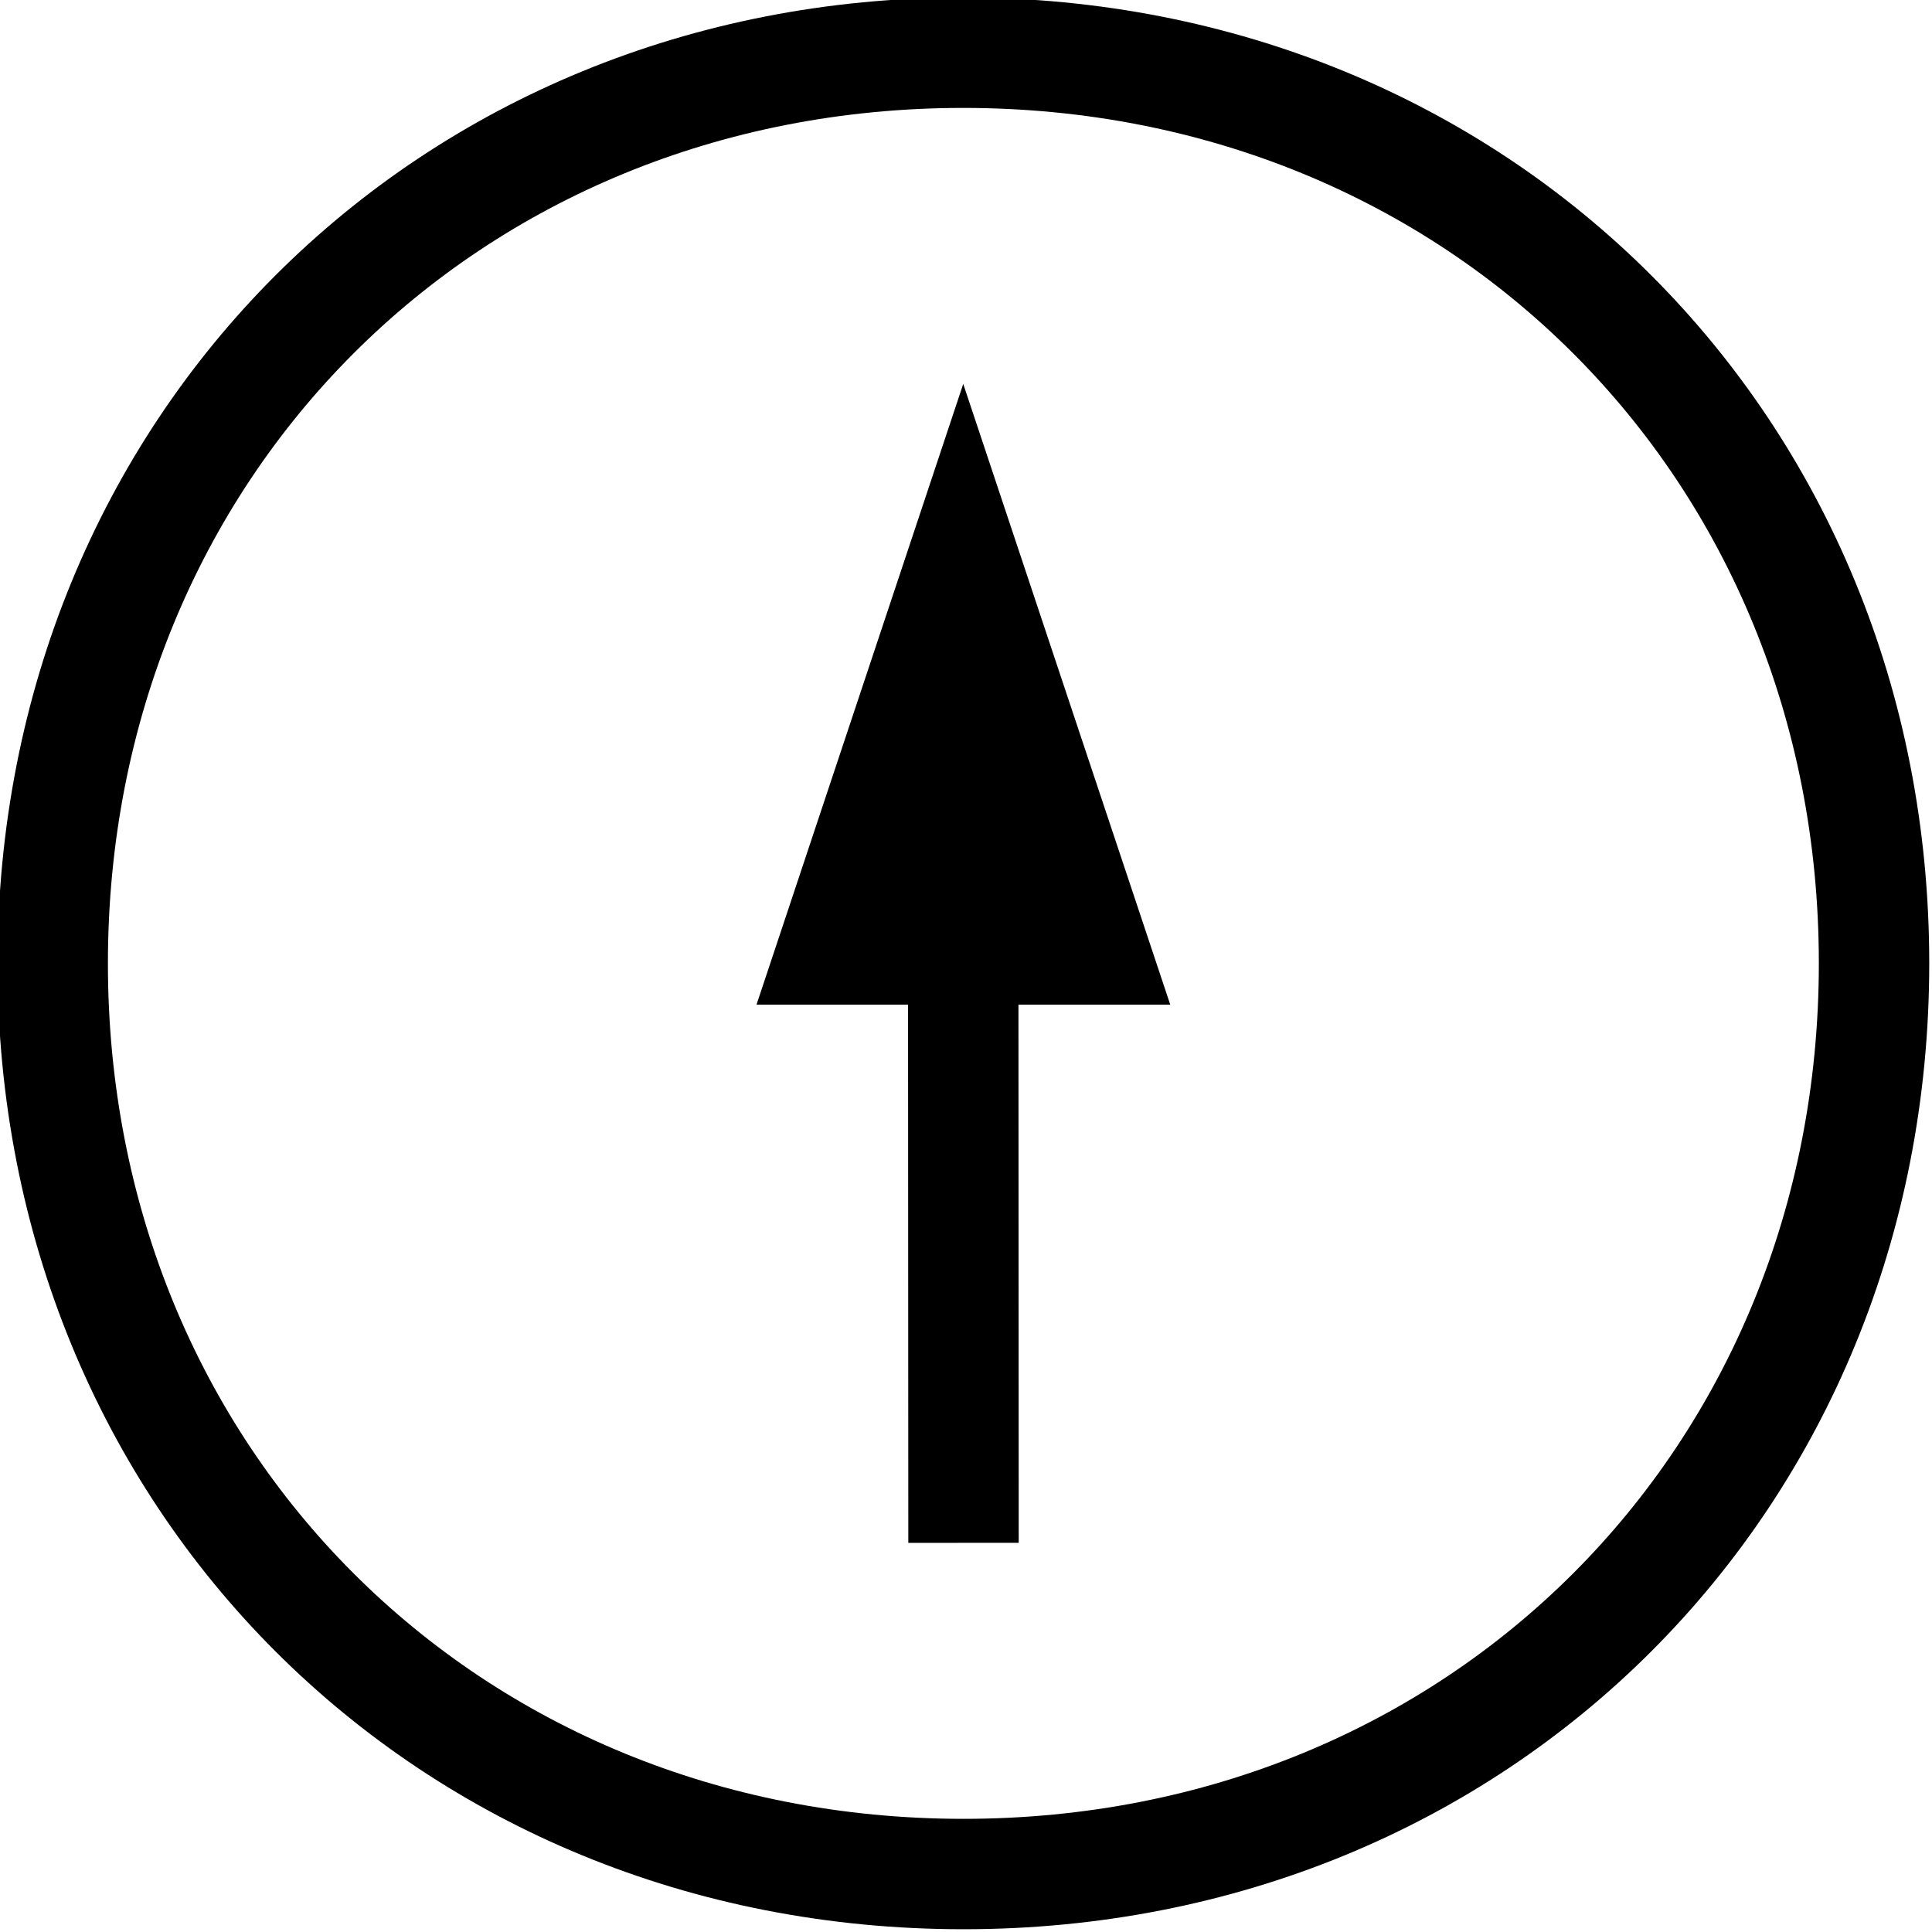
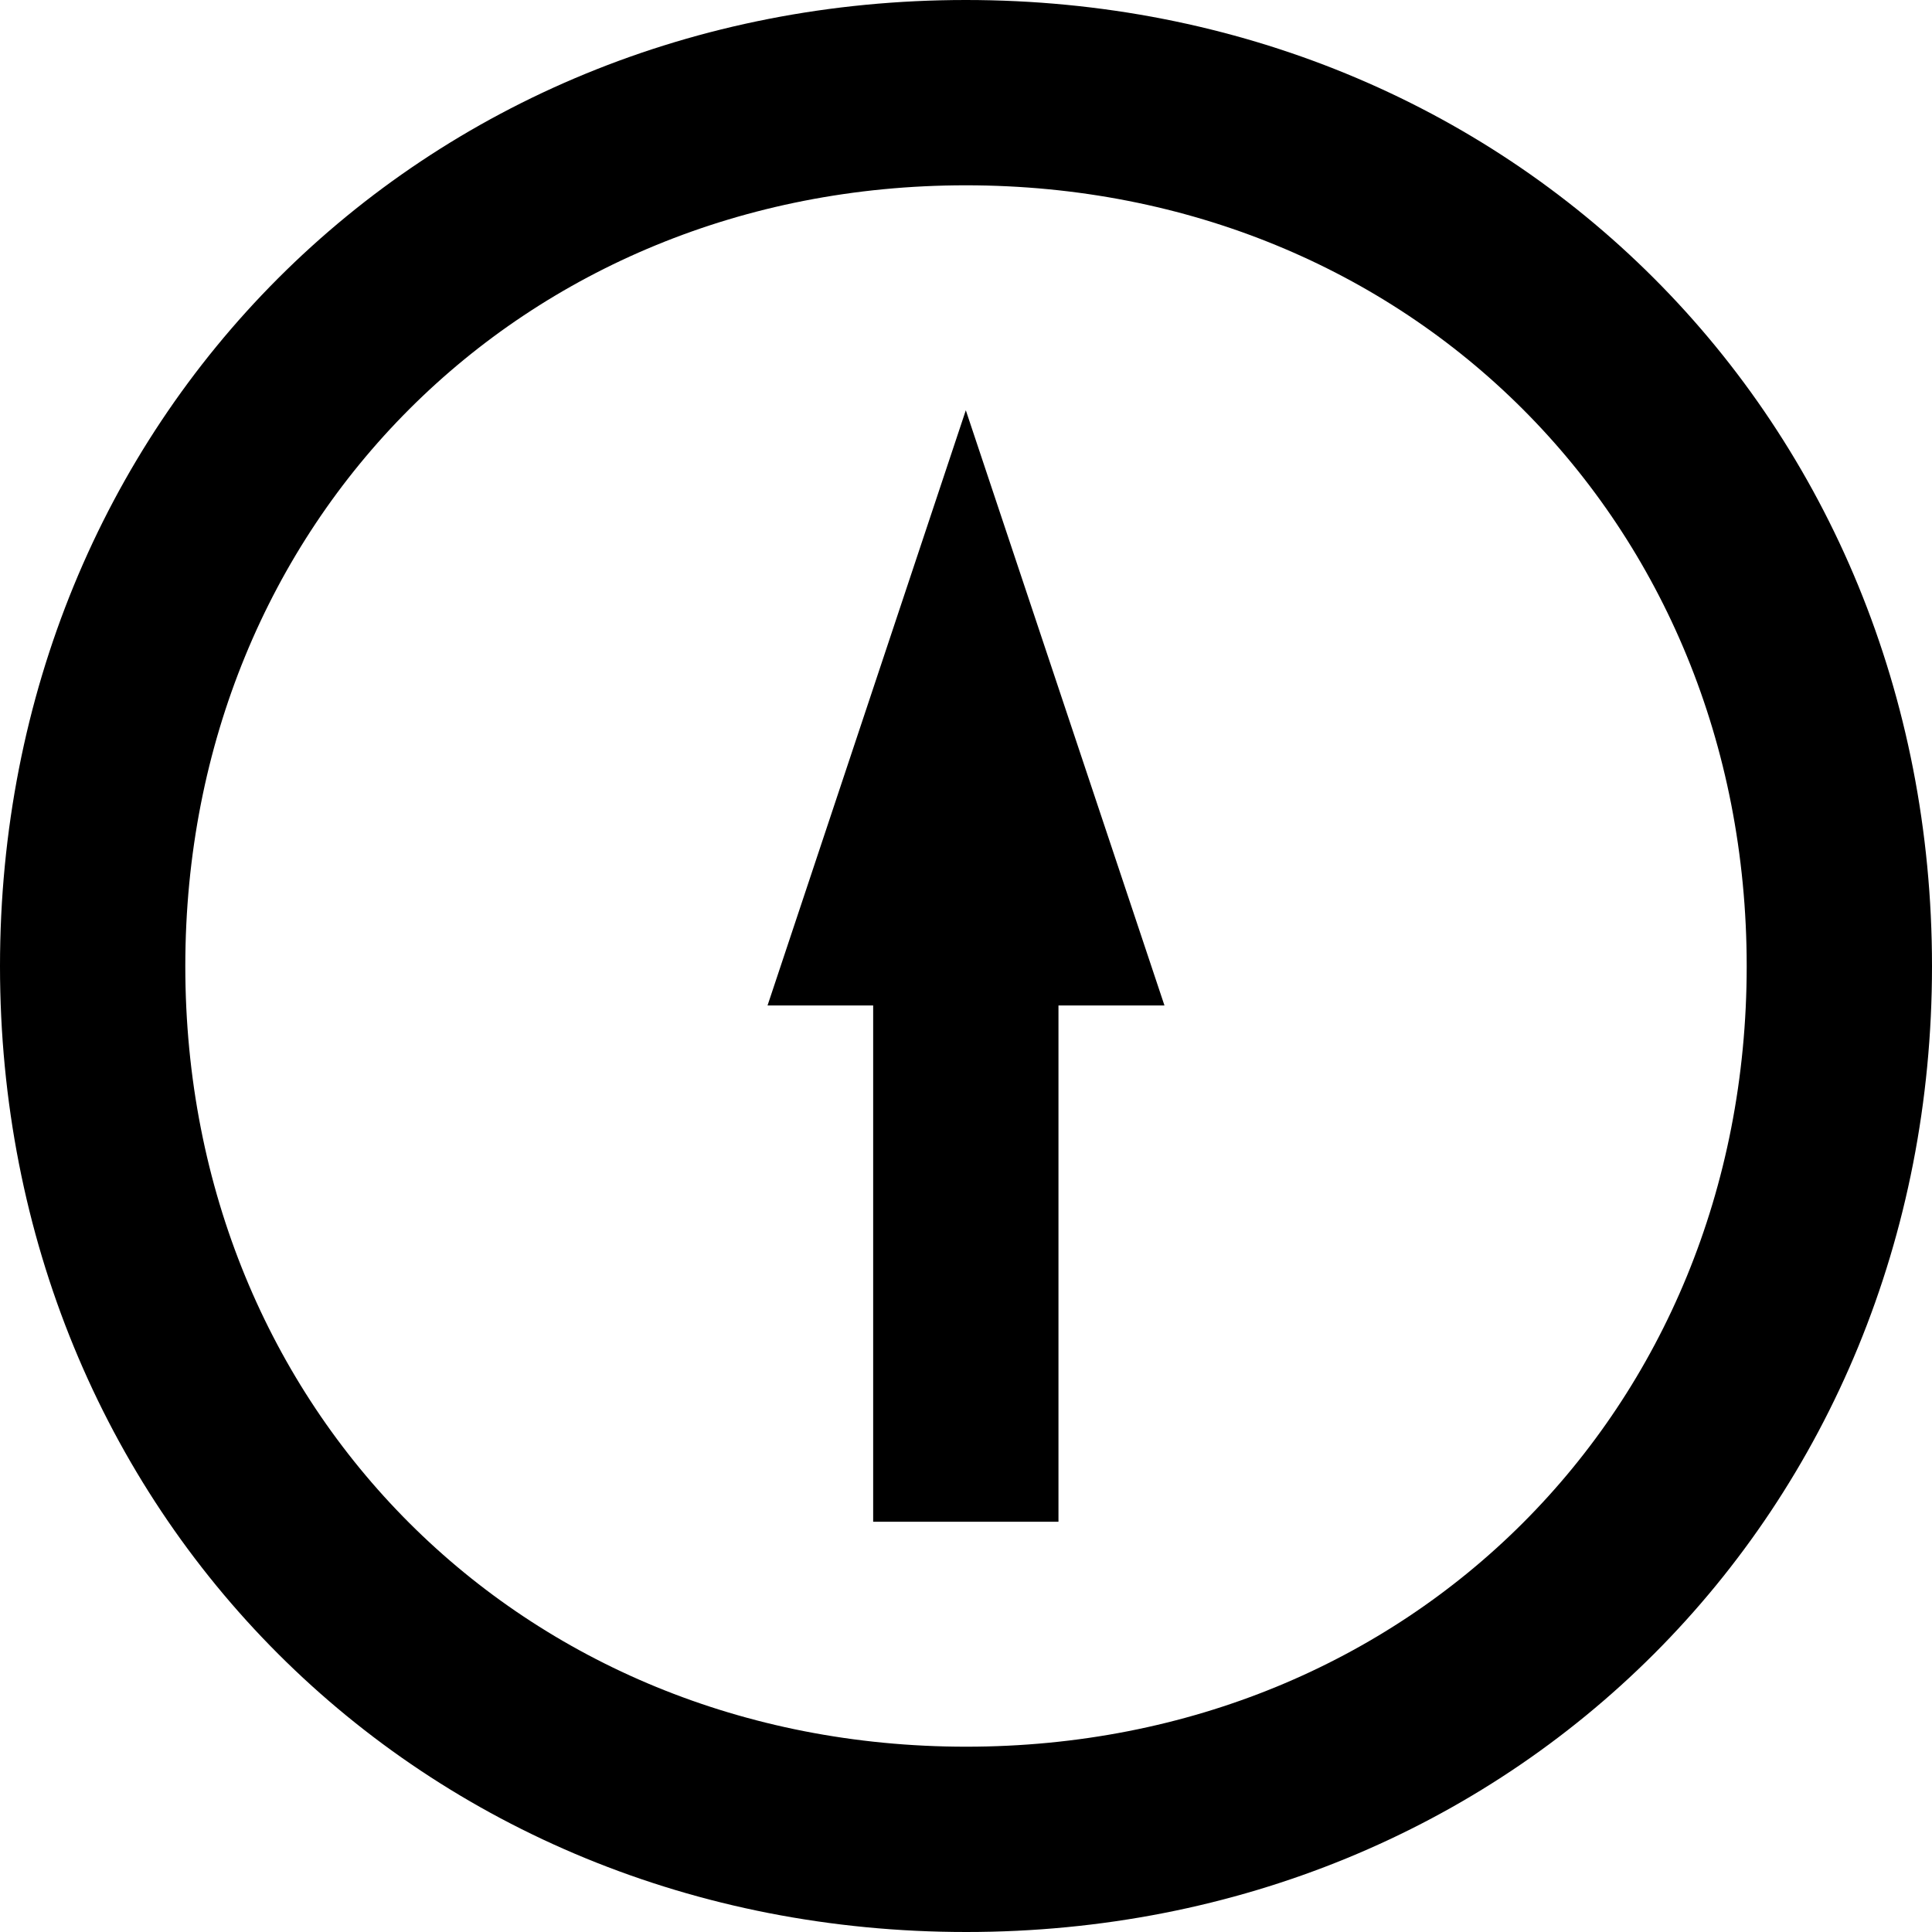
- <svg xmlns="http://www.w3.org/2000/svg" xmlns:ns1="http://xml.openoffice.org/svg/export" version="1.2" width="70mm" height="70mm" viewBox="0 0 7000 7000" preserveAspectRatio="xMidYMid" fill-rule="evenodd" stroke-width="28.222" stroke-linejoin="round" xml:space="preserve">
+ <svg xmlns="http://www.w3.org/2000/svg" xmlns:ns1="http://xml.openoffice.org/svg/export" version="1.2" width="52.13mm" height="52.13mm" viewBox="-9 -9 5213 5213" preserveAspectRatio="xMidYMid" fill-rule="evenodd" stroke-width="28.222" stroke-linejoin="round" xml:space="preserve">
  <defs class="ClipPathGroup">
    <clipPath id="presentation_clip_path" clipPathUnits="userSpaceOnUse">
-       <rect x="0" y="0" width="7000" height="7000" />
+       <rect x="-9" y="-9" width="5213" height="5213" />
    </clipPath>
    <clipPath id="presentation_clip_path_shrink" clipPathUnits="userSpaceOnUse">
-       <rect x="7" y="7" width="6986" height="6986" />
+       <rect x="-4" y="-4" width="5203" height="5203" />
    </clipPath>
  </defs>
  <defs class="TextShapeIndex">
    <g ns1:slide="id1" ns1:id-list="id3" />
  </defs>
  <defs class="EmbeddedBulletChars">
    <g id="bullet-char-template-57356" transform="scale(0.0004882812,-0.0004882812)">
      <path d="M 580,1141 L 1163,571 580,0 -4,571 580,1141 Z" />
    </g>
    <g id="bullet-char-template-57354" transform="scale(0.0004882812,-0.0004882812)">
      <path d="M 8,1128 L 1137,1128 1137,0 8,0 8,1128 Z" />
    </g>
    <g id="bullet-char-template-10146" transform="scale(0.0004882812,-0.0004882812)">
      <path d="M 174,0 L 602,739 174,1481 1456,739 174,0 Z M 1358,739 L 309,1346 659,739 1358,739 Z" />
    </g>
    <g id="bullet-char-template-10132" transform="scale(0.0004882812,-0.0004882812)">
      <path d="M 2015,739 L 1276,0 717,0 1260,543 174,543 174,936 1260,936 717,1481 1274,1481 2015,739 Z" />
    </g>
    <g id="bullet-char-template-10007" transform="scale(0.0004882812,-0.0004882812)">
      <path d="M 0,-2 C -7,14 -16,27 -25,37 L 356,567 C 262,823 215,952 215,954 215,979 228,992 255,992 264,992 276,990 289,987 310,991 331,999 354,1012 L 381,999 492,748 772,1049 836,1024 860,1049 C 881,1039 901,1025 922,1006 886,937 835,863 770,784 769,783 710,716 594,584 L 774,223 C 774,196 753,168 711,139 L 727,119 C 717,90 699,76 672,76 641,76 570,178 457,381 L 164,-76 C 142,-110 111,-127 72,-127 30,-127 9,-110 8,-76 1,-67 -2,-52 -2,-32 -2,-23 -1,-13 0,-2 Z" />
    </g>
    <g id="bullet-char-template-10004" transform="scale(0.0004882812,-0.0004882812)">
      <path d="M 285,-33 C 182,-33 111,30 74,156 52,228 41,333 41,471 41,549 55,616 82,672 116,743 169,778 240,778 293,778 328,747 346,684 L 369,508 C 377,444 397,411 428,410 L 1163,1116 C 1174,1127 1196,1133 1229,1133 1271,1133 1292,1118 1292,1087 L 1292,965 C 1292,929 1282,901 1262,881 L 442,47 C 390,-6 338,-33 285,-33 Z" />
    </g>
    <g id="bullet-char-template-9679" transform="scale(0.0004882812,-0.0004882812)">
      <path d="M 813,0 C 632,0 489,54 383,161 276,268 223,411 223,592 223,773 276,916 383,1023 489,1130 632,1184 813,1184 992,1184 1136,1130 1245,1023 1353,916 1407,772 1407,592 1407,412 1353,268 1245,161 1136,54 992,0 813,0 Z" />
    </g>
    <g id="bullet-char-template-8226" transform="scale(0.0004882812,-0.0004882812)">
      <path d="M 346,457 C 273,457 209,483 155,535 101,586 74,649 74,723 74,796 101,859 155,911 209,963 273,989 346,989 419,989 480,963 531,910 582,859 608,796 608,723 608,648 583,586 532,535 482,483 420,457 346,457 Z" />
    </g>
    <g id="bullet-char-template-8211" transform="scale(0.0004882812,-0.0004882812)">
      <path d="M -4,459 L 1135,459 1135,606 -4,606 -4,459 Z" />
    </g>
    <g id="bullet-char-template-61548" transform="scale(0.0004882812,-0.0004882812)">
      <path d="M 173,740 C 173,903 231,1043 346,1159 462,1274 601,1332 765,1332 928,1332 1067,1274 1183,1159 1299,1043 1357,903 1357,740 1357,577 1299,437 1183,322 1067,206 928,148 765,148 601,148 462,206 346,322 231,437 173,577 173,740 Z" />
    </g>
  </defs>
  <defs class="TextEmbeddedBitmaps" />
-   <g>
-     <g id="id2" class="Master_Slide">
-       <g id="bg-id2" class="Background" />
-       <g id="bo-id2" class="BackgroundObjects" />
-     </g>
-   </g>
  <g class="SlideGroup">
    <g>
      <g id="container-id1">
        <g id="id1" class="Slide" clip-path="url(#presentation_clip_path)">
          <g class="Page">
            <g class="Graphic">
              <g id="id3">
-                 <rect class="BoundingBox" stroke="none" fill="none" x="-10" y="-9" width="7001" height="7001" />
+                 <rect class="BoundingBox" stroke="none" fill="none" x="-10" y="-9" width="5215" height="5215" />
                <defs>
                  <clipPath id="clip_path_1" clipPathUnits="userSpaceOnUse">
-                     <path d="M 6990,6990 L -9,6990 -9,-9 6990,-9 6990,6990 Z" />
+                     <path d="M 5204,5204 L -9,5204 -9,-9 5204,-9 5204,5204 Z" />
                  </clipPath>
                </defs>
                <g clip-path="url(#clip_path_1)">
-                   <path fill="rgb(255,255,255)" stroke="none" d="M 3491,6790 C 1620,6790 191,5361 191,3491 191,1620 1620,191 3490,191 5361,191 6790,1620 6790,3490 6790,5361 5361,6790 3491,6790 L 3491,6790 Z" />
-                   <path fill="none" stroke="rgb(0,0,0)" stroke-width="400" stroke-linejoin="round" d="M 3491,6790 C 1620,6790 191,5361 191,3491 191,1620 1620,191 3490,191 5361,191 6790,1620 6790,3490 6790,5361 5361,6790 3491,6790 L 3491,6790 Z" />
-                   <path fill="none" stroke="rgb(0,0,0)" stroke-width="400" stroke-linejoin="round" d="M 3491,5590 L 3490,3540" />
-                   <path fill="rgb(0,0,0)" stroke="none" d="M 3490,1391 L 2741,3640 4240,3640 3490,1391 3490,1391 Z" />
+                   <path fill="rgb(255,255,255)" stroke="none" d="M 2598,4954 C 1262,4954 241,3934 241,2598 241,1262 1262,241 2597,241 3934,241 4954,1262 4954,2598 4954,3934 3934,4954 2598,4954 L 2598,4954 Z" />
+                   <path fill="none" stroke="rgb(0,0,0)" stroke-width="500" stroke-linejoin="round" d="M 2598,4954 C 1262,4954 241,3934 241,2598 241,1262 1262,241 2597,241 3934,241 4954,1262 4954,2598 4954,3934 3934,4954 2598,4954 L 2598,4954 Z" />
+                   <path fill="none" stroke="rgb(0,0,0)" stroke-width="500" stroke-linejoin="round" d="M 2597,4097 L 2597,2633" />
+                   <path fill="rgb(0,0,0)" stroke="none" d="M 2597,1098 L 2062,2704 3133,2704 2597,1098 2597,1098 Z" />
                </g>
              </g>
            </g>
          </g>
        </g>
      </g>
    </g>
  </g>
</svg>
